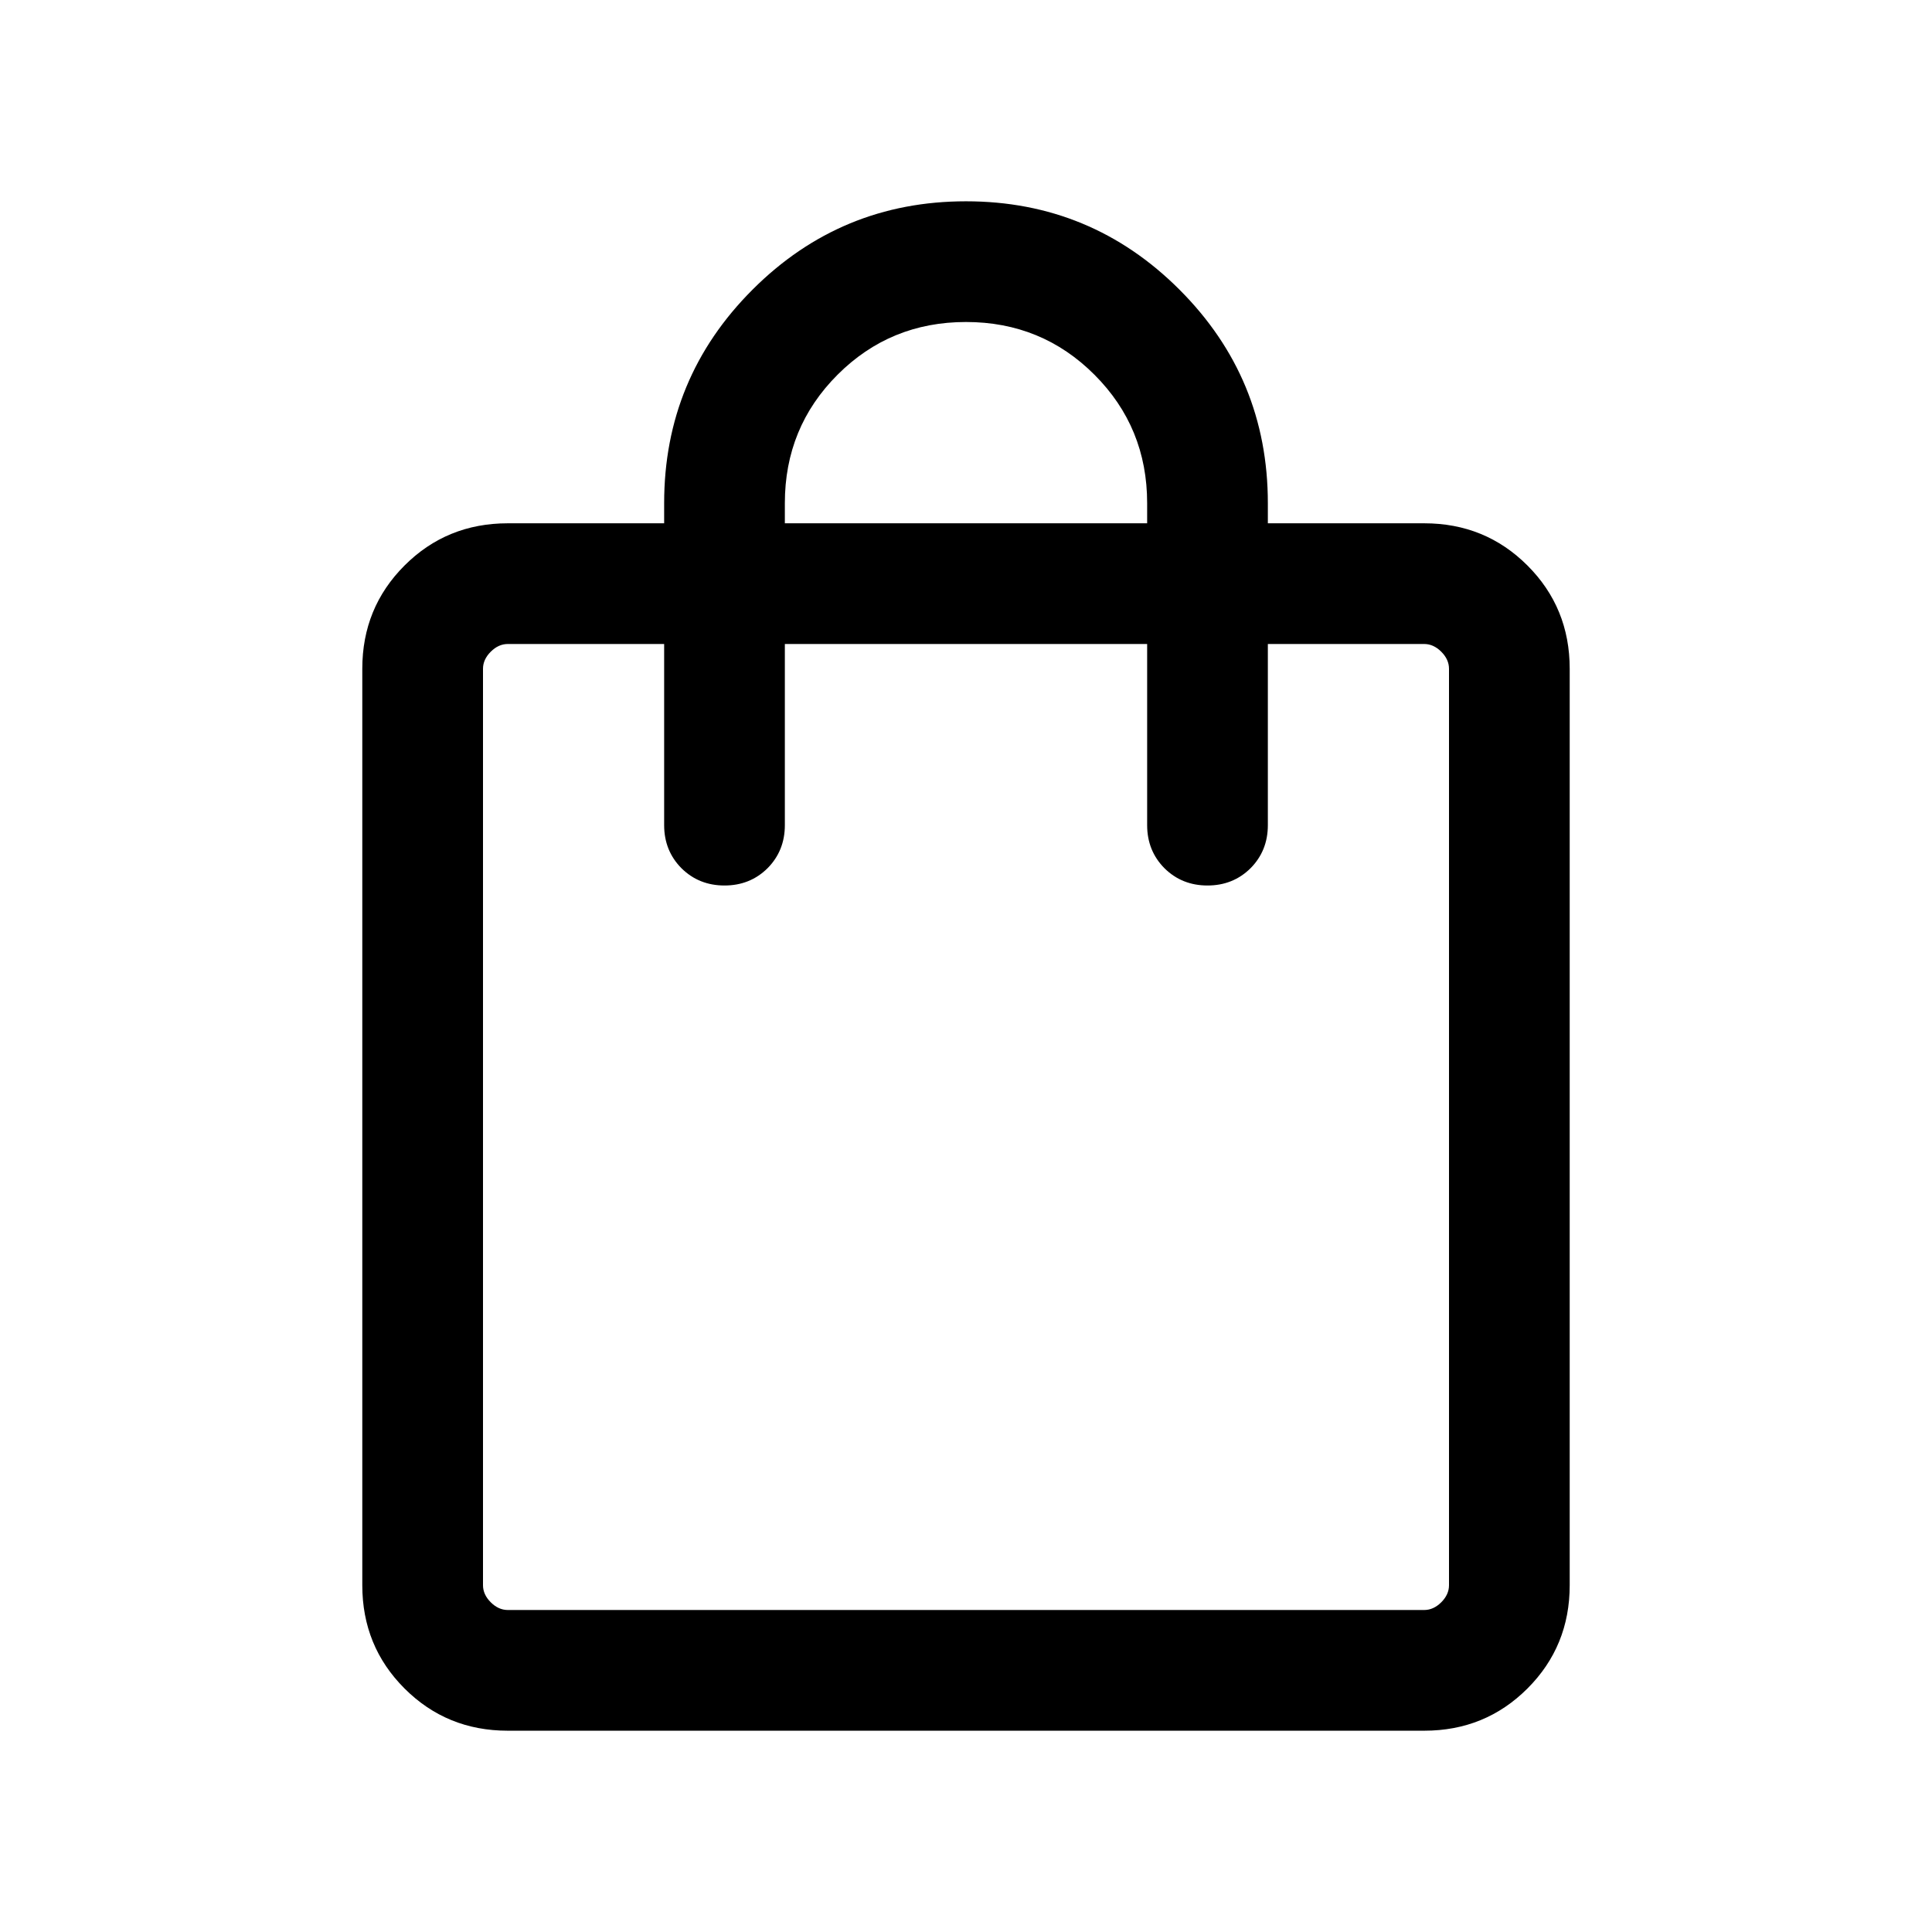
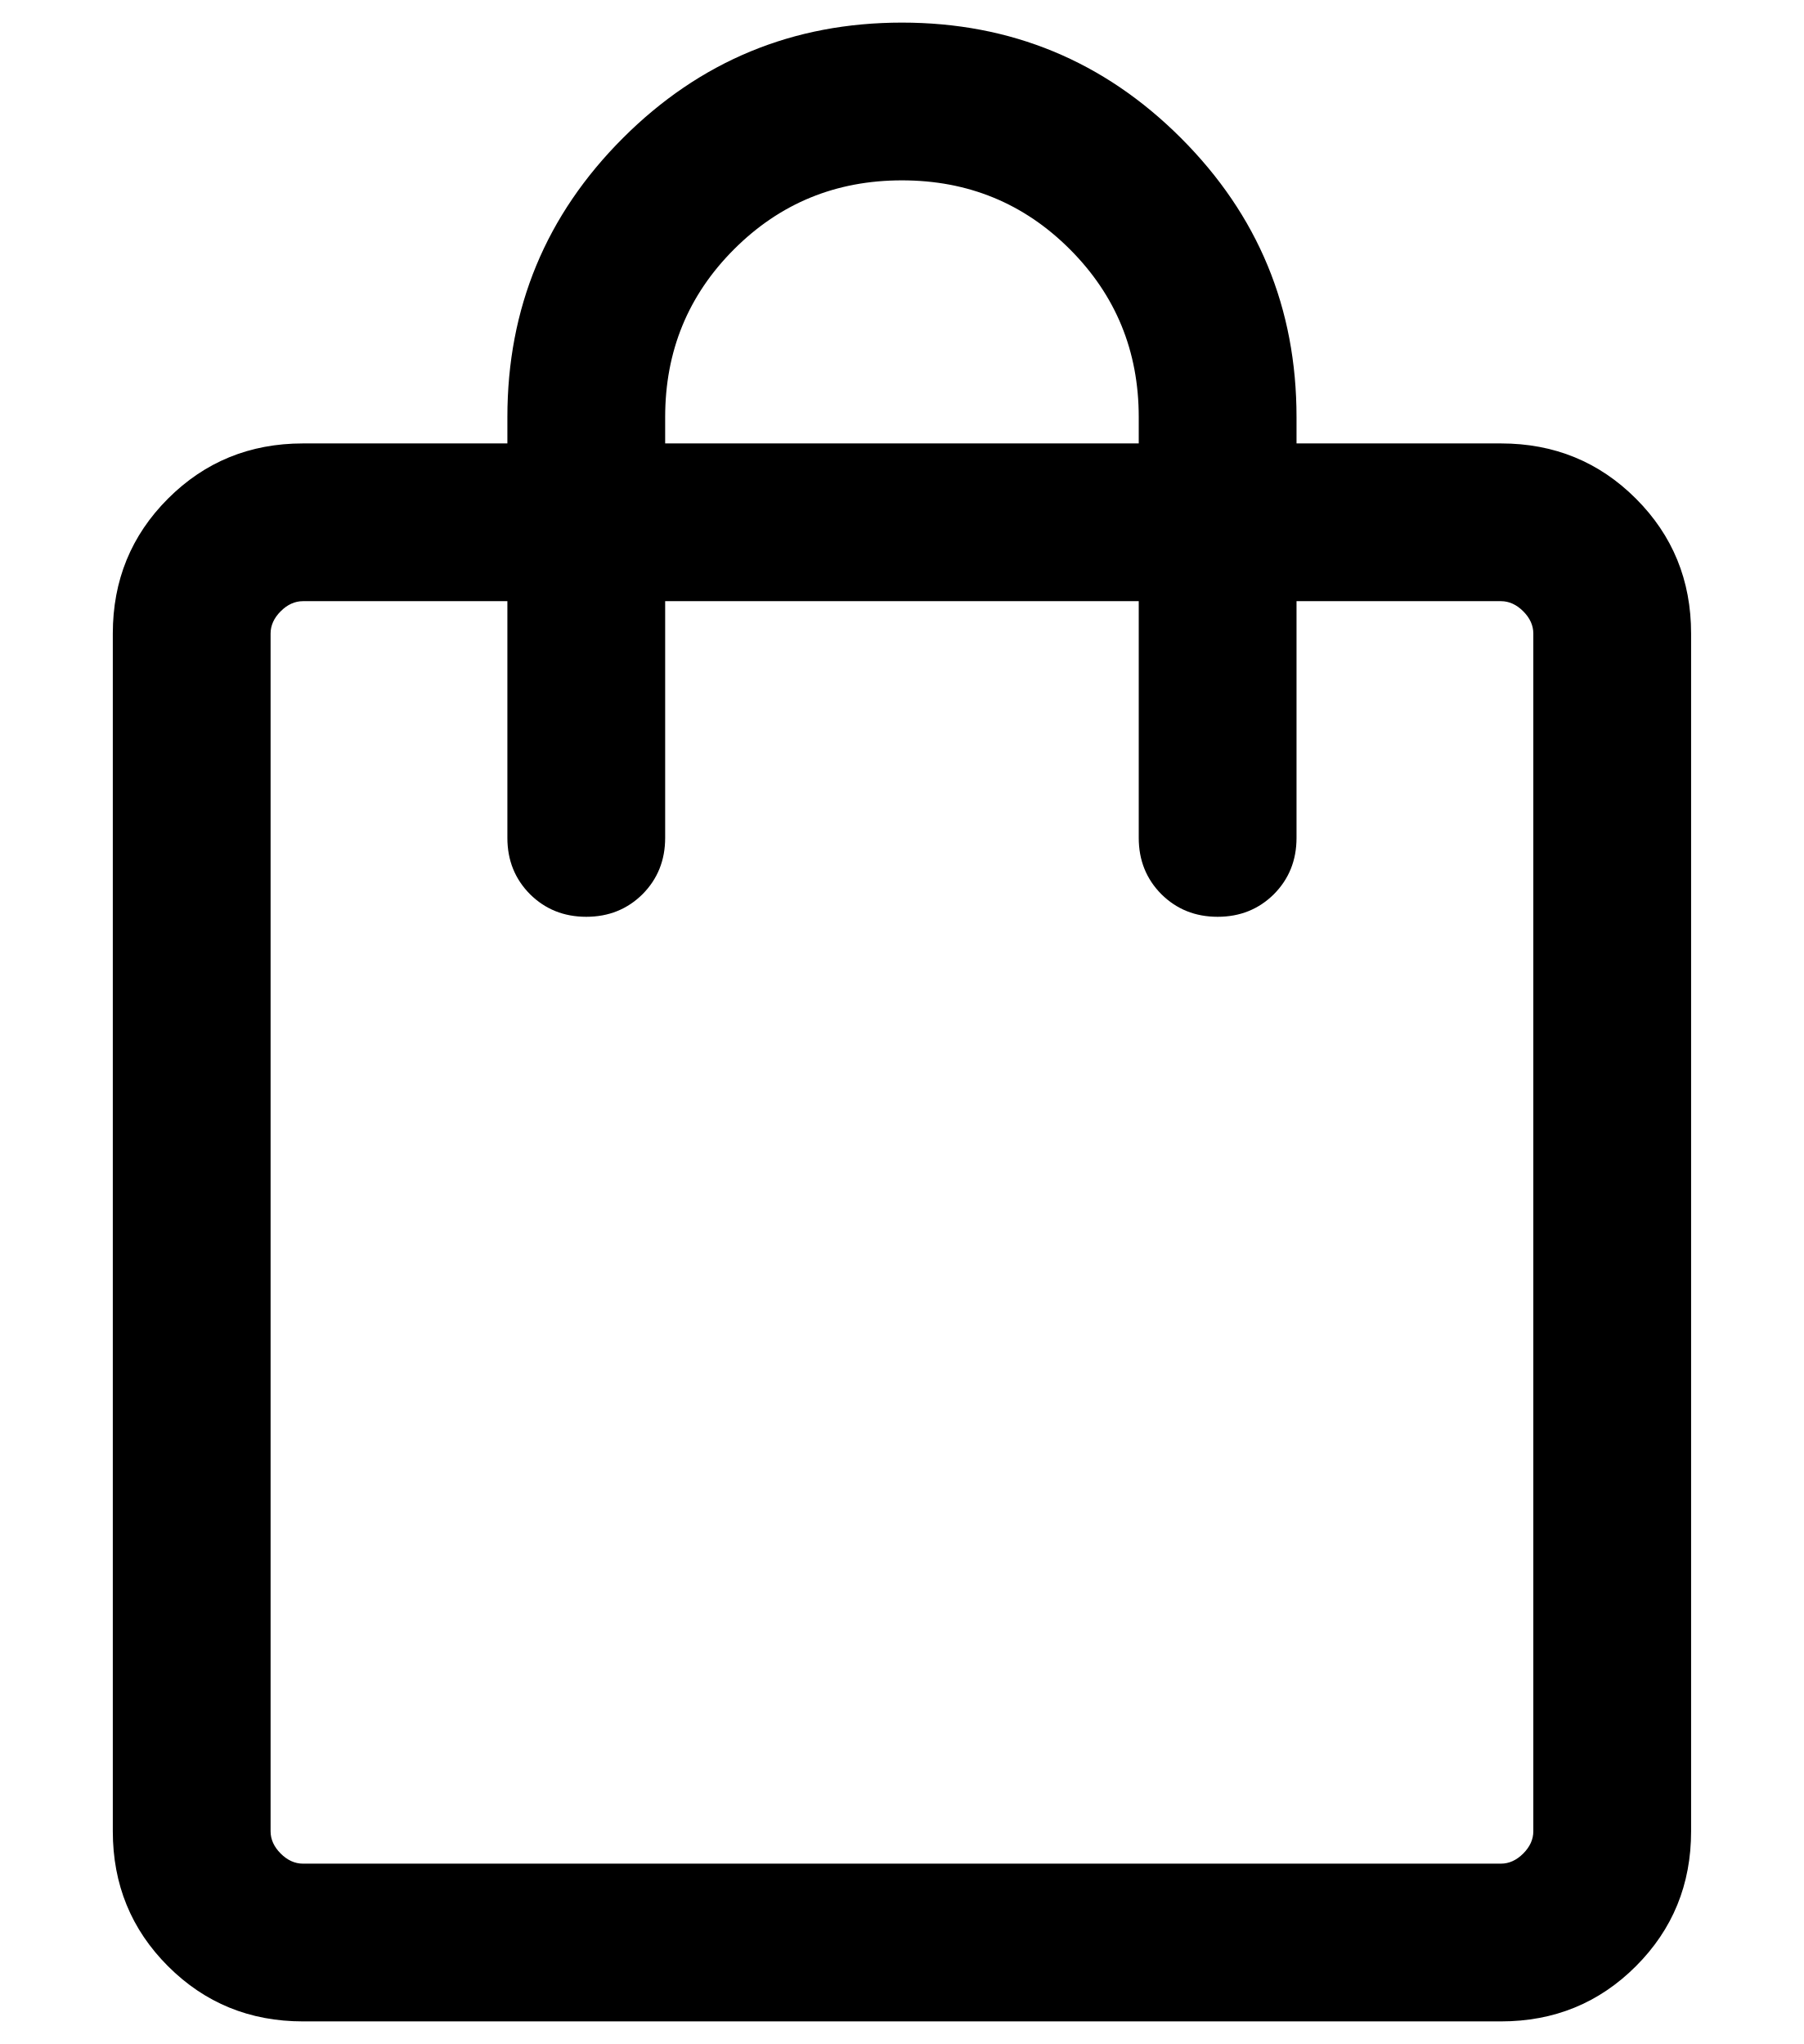
- <svg xmlns="http://www.w3.org/2000/svg" width="21" height="21" viewBox="0 0 21 21" fill="none">
-   <path d="M5.519 18.812C5.077 18.812 4.703 18.659 4.397 18.353C4.091 18.047 3.938 17.673 3.938 17.231V7.269C3.938 6.827 4.091 6.453 4.397 6.147C4.703 5.841 5.077 5.688 5.519 5.688H7.219V5.469C7.219 4.562 7.539 3.789 8.18 3.148C8.82 2.508 9.594 2.188 10.5 2.188C11.406 2.188 12.18 2.508 12.82 3.148C13.461 3.789 13.781 4.562 13.781 5.469V5.688H15.481C15.923 5.688 16.297 5.841 16.603 6.147C16.909 6.453 17.062 6.827 17.062 7.269V17.231C17.062 17.673 16.909 18.047 16.603 18.353C16.297 18.659 15.923 18.812 15.481 18.812H5.519ZM5.519 17.5H15.481C15.548 17.5 15.61 17.472 15.666 17.416C15.722 17.36 15.75 17.298 15.75 17.231V7.269C15.75 7.202 15.722 7.14 15.666 7.084C15.61 7.028 15.548 7 15.481 7H13.781V8.969C13.781 9.155 13.718 9.311 13.593 9.437C13.467 9.562 13.311 9.625 13.125 9.625C12.939 9.625 12.783 9.562 12.657 9.437C12.532 9.311 12.469 9.155 12.469 8.969V7H8.531V8.969C8.531 9.155 8.468 9.311 8.343 9.437C8.217 9.562 8.061 9.625 7.875 9.625C7.689 9.625 7.533 9.562 7.407 9.437C7.282 9.311 7.219 9.155 7.219 8.969V7H5.519C5.452 7 5.39 7.028 5.334 7.084C5.278 7.14 5.25 7.202 5.25 7.269V17.231C5.25 17.298 5.278 17.36 5.334 17.416C5.39 17.472 5.452 17.5 5.519 17.5ZM8.531 5.688H12.469V5.469C12.469 4.92 12.278 4.455 11.896 4.073C11.514 3.691 11.049 3.5 10.5 3.5C9.951 3.5 9.486 3.691 9.104 4.073C8.722 4.455 8.531 4.92 8.531 5.469V5.688Z" fill="black" />
+ <svg xmlns="http://www.w3.org/2000/svg" width="15" height="17" viewBox="0 0 15 17" fill="none">
+   <path d="M2.519 16.812C2.077 16.812 1.703 16.659 1.397 16.353C1.091 16.047 0.938 15.673 0.938 15.231V5.269C0.938 4.827 1.091 4.453 1.397 4.147C1.703 3.841 2.077 3.688 2.519 3.688H4.219V3.469C4.219 2.562 4.539 1.789 5.18 1.148C5.82 0.508 6.594 0.188 7.5 0.188C8.406 0.188 9.18 0.508 9.82 1.148C10.461 1.789 10.781 2.562 10.781 3.469V3.688H12.481C12.923 3.688 13.297 3.841 13.603 4.147C13.909 4.453 14.062 4.827 14.062 5.269V15.231C14.062 15.673 13.909 16.047 13.603 16.353C13.297 16.659 12.923 16.812 12.481 16.812H2.519ZM2.519 15.5H12.481C12.548 15.5 12.61 15.472 12.666 15.416C12.722 15.36 12.75 15.298 12.75 15.231V5.269C12.75 5.202 12.722 5.14 12.666 5.084C12.61 5.028 12.548 5 12.481 5H10.781V6.969C10.781 7.155 10.718 7.311 10.593 7.437C10.467 7.562 10.311 7.625 10.125 7.625C9.939 7.625 9.783 7.562 9.657 7.437C9.532 7.311 9.469 7.155 9.469 6.969V5H5.531V6.969C5.531 7.155 5.468 7.311 5.343 7.437C5.217 7.562 5.061 7.625 4.875 7.625C4.689 7.625 4.533 7.562 4.407 7.437C4.282 7.311 4.219 7.155 4.219 6.969V5H2.519C2.452 5 2.39 5.028 2.334 5.084C2.278 5.14 2.25 5.202 2.25 5.269V15.231C2.25 15.298 2.278 15.36 2.334 15.416C2.39 15.472 2.452 15.5 2.519 15.5ZM5.531 3.688H9.469V3.469C9.469 2.92 9.278 2.455 8.896 2.073C8.514 1.691 8.049 1.5 7.5 1.5C6.951 1.5 6.486 1.691 6.104 2.073C5.722 2.455 5.531 2.92 5.531 3.469V3.688Z" fill="black" />
</svg>
